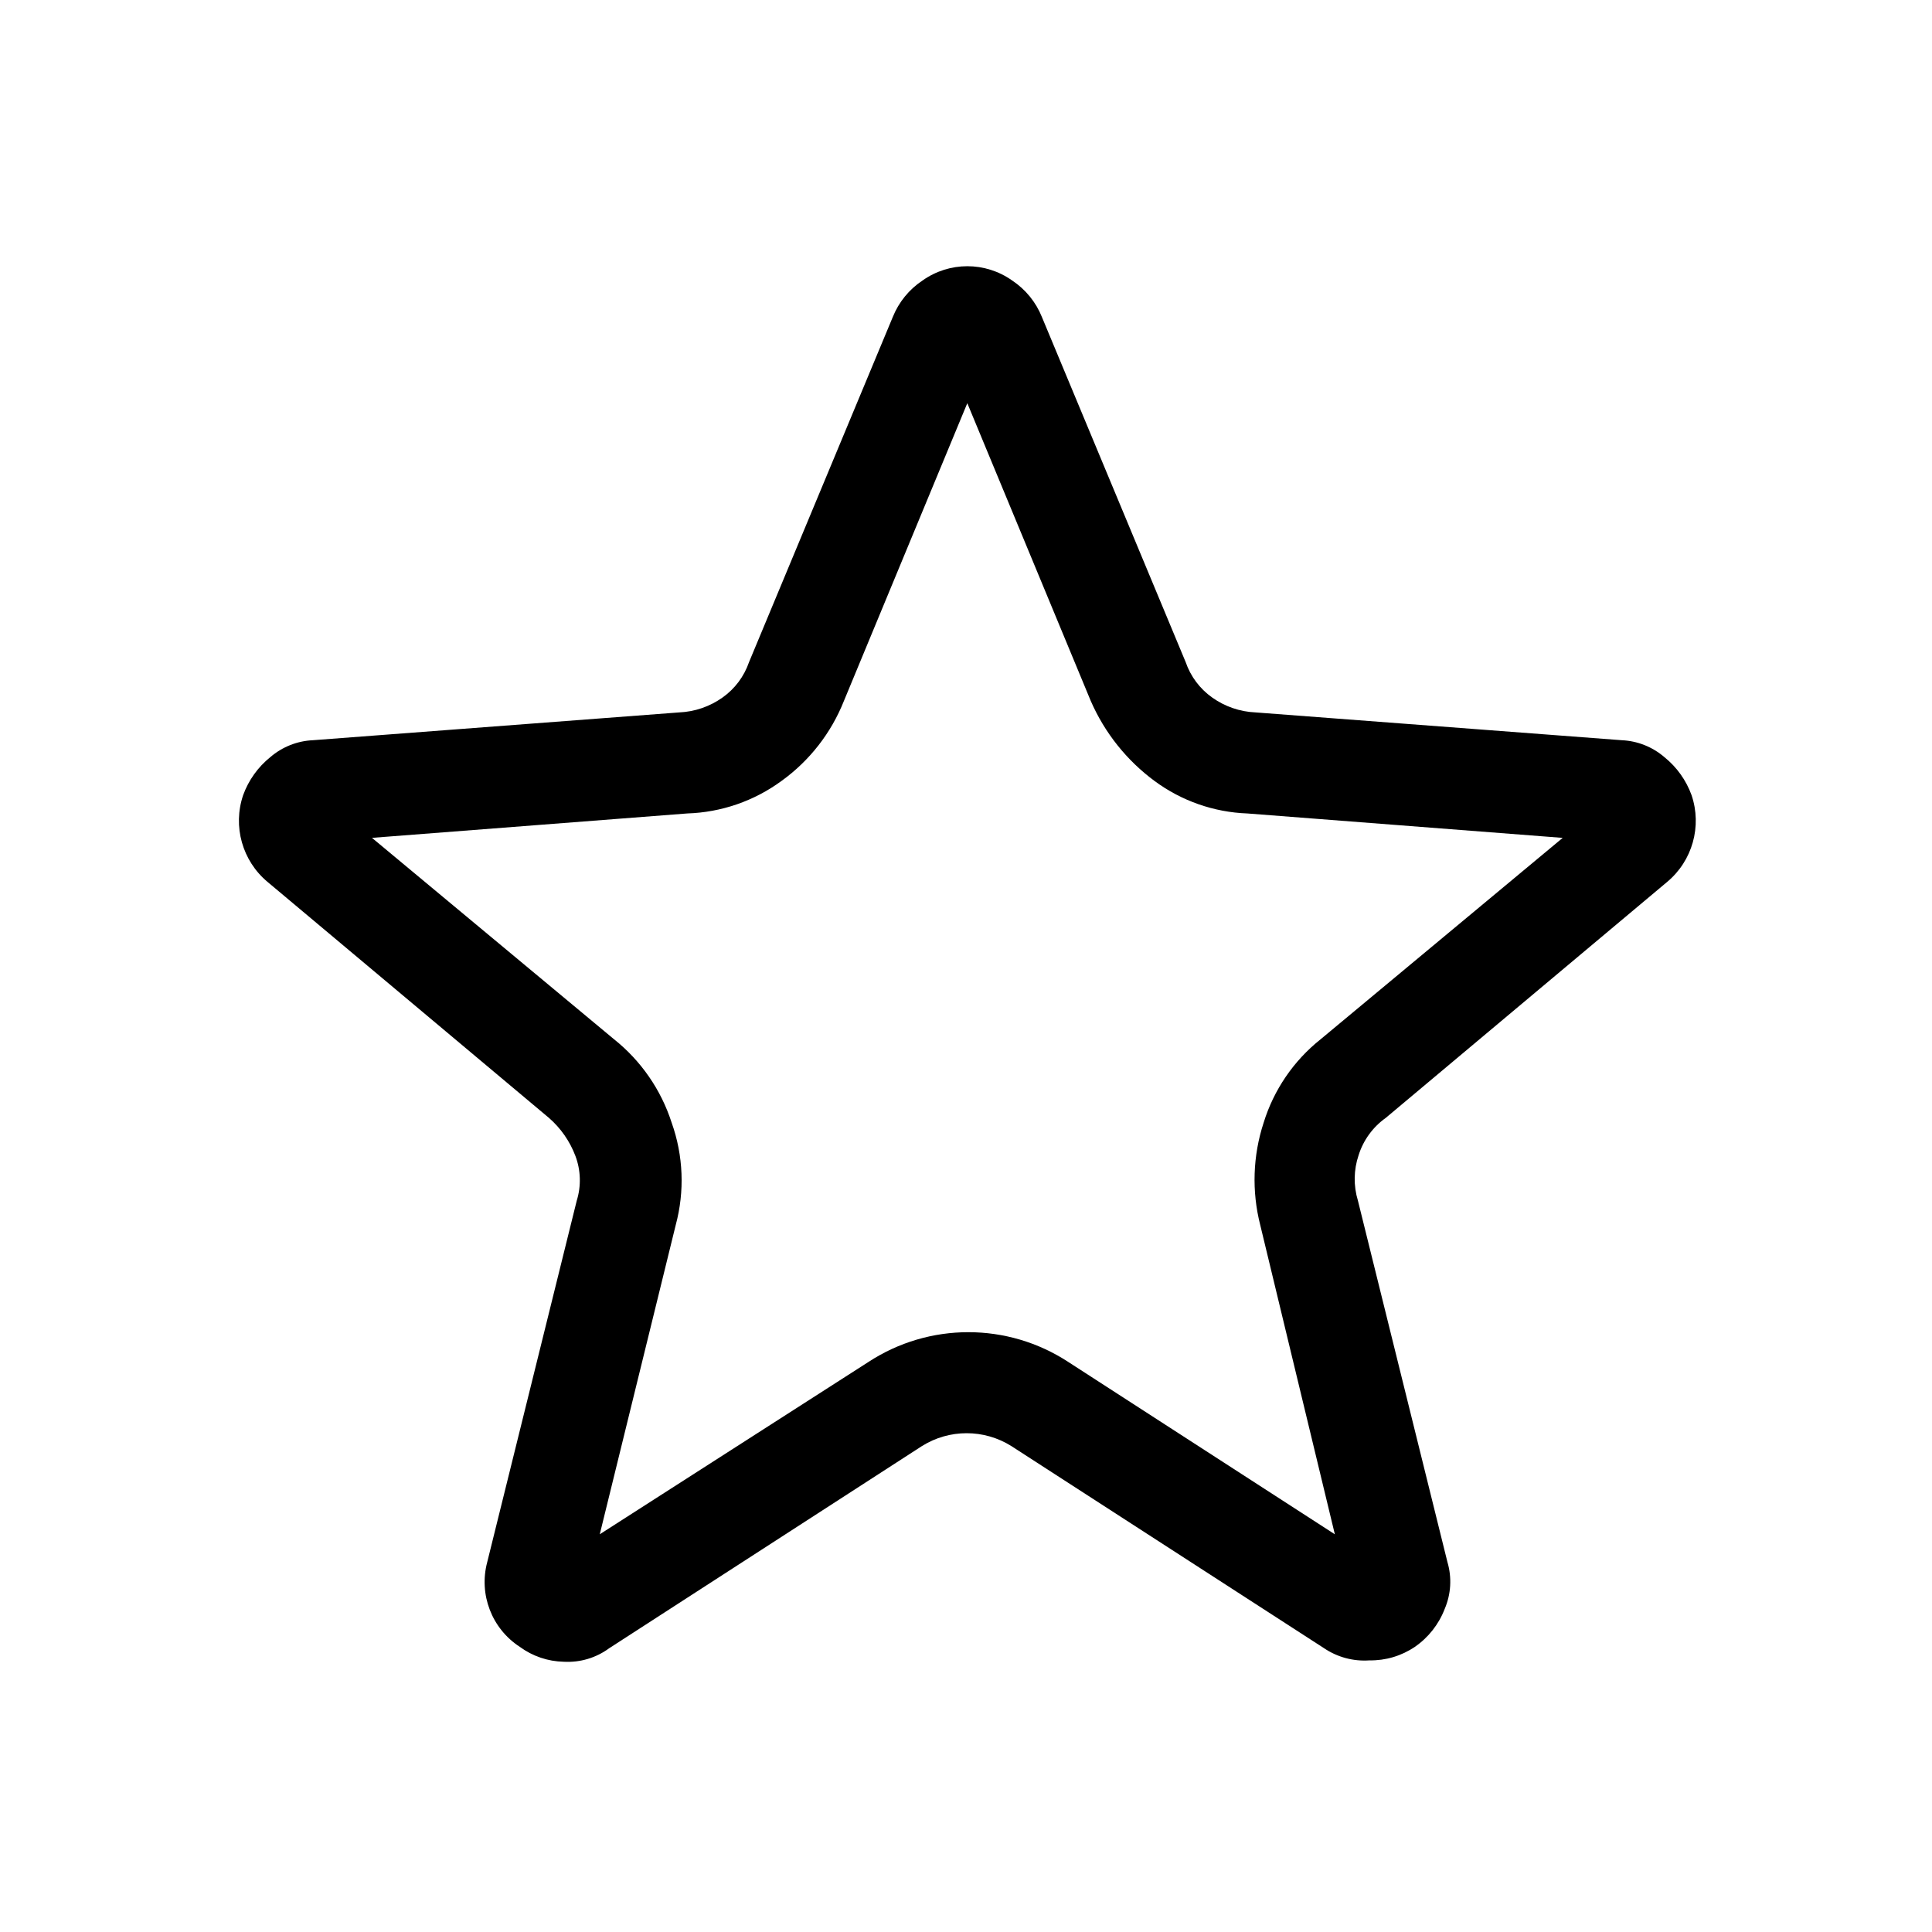
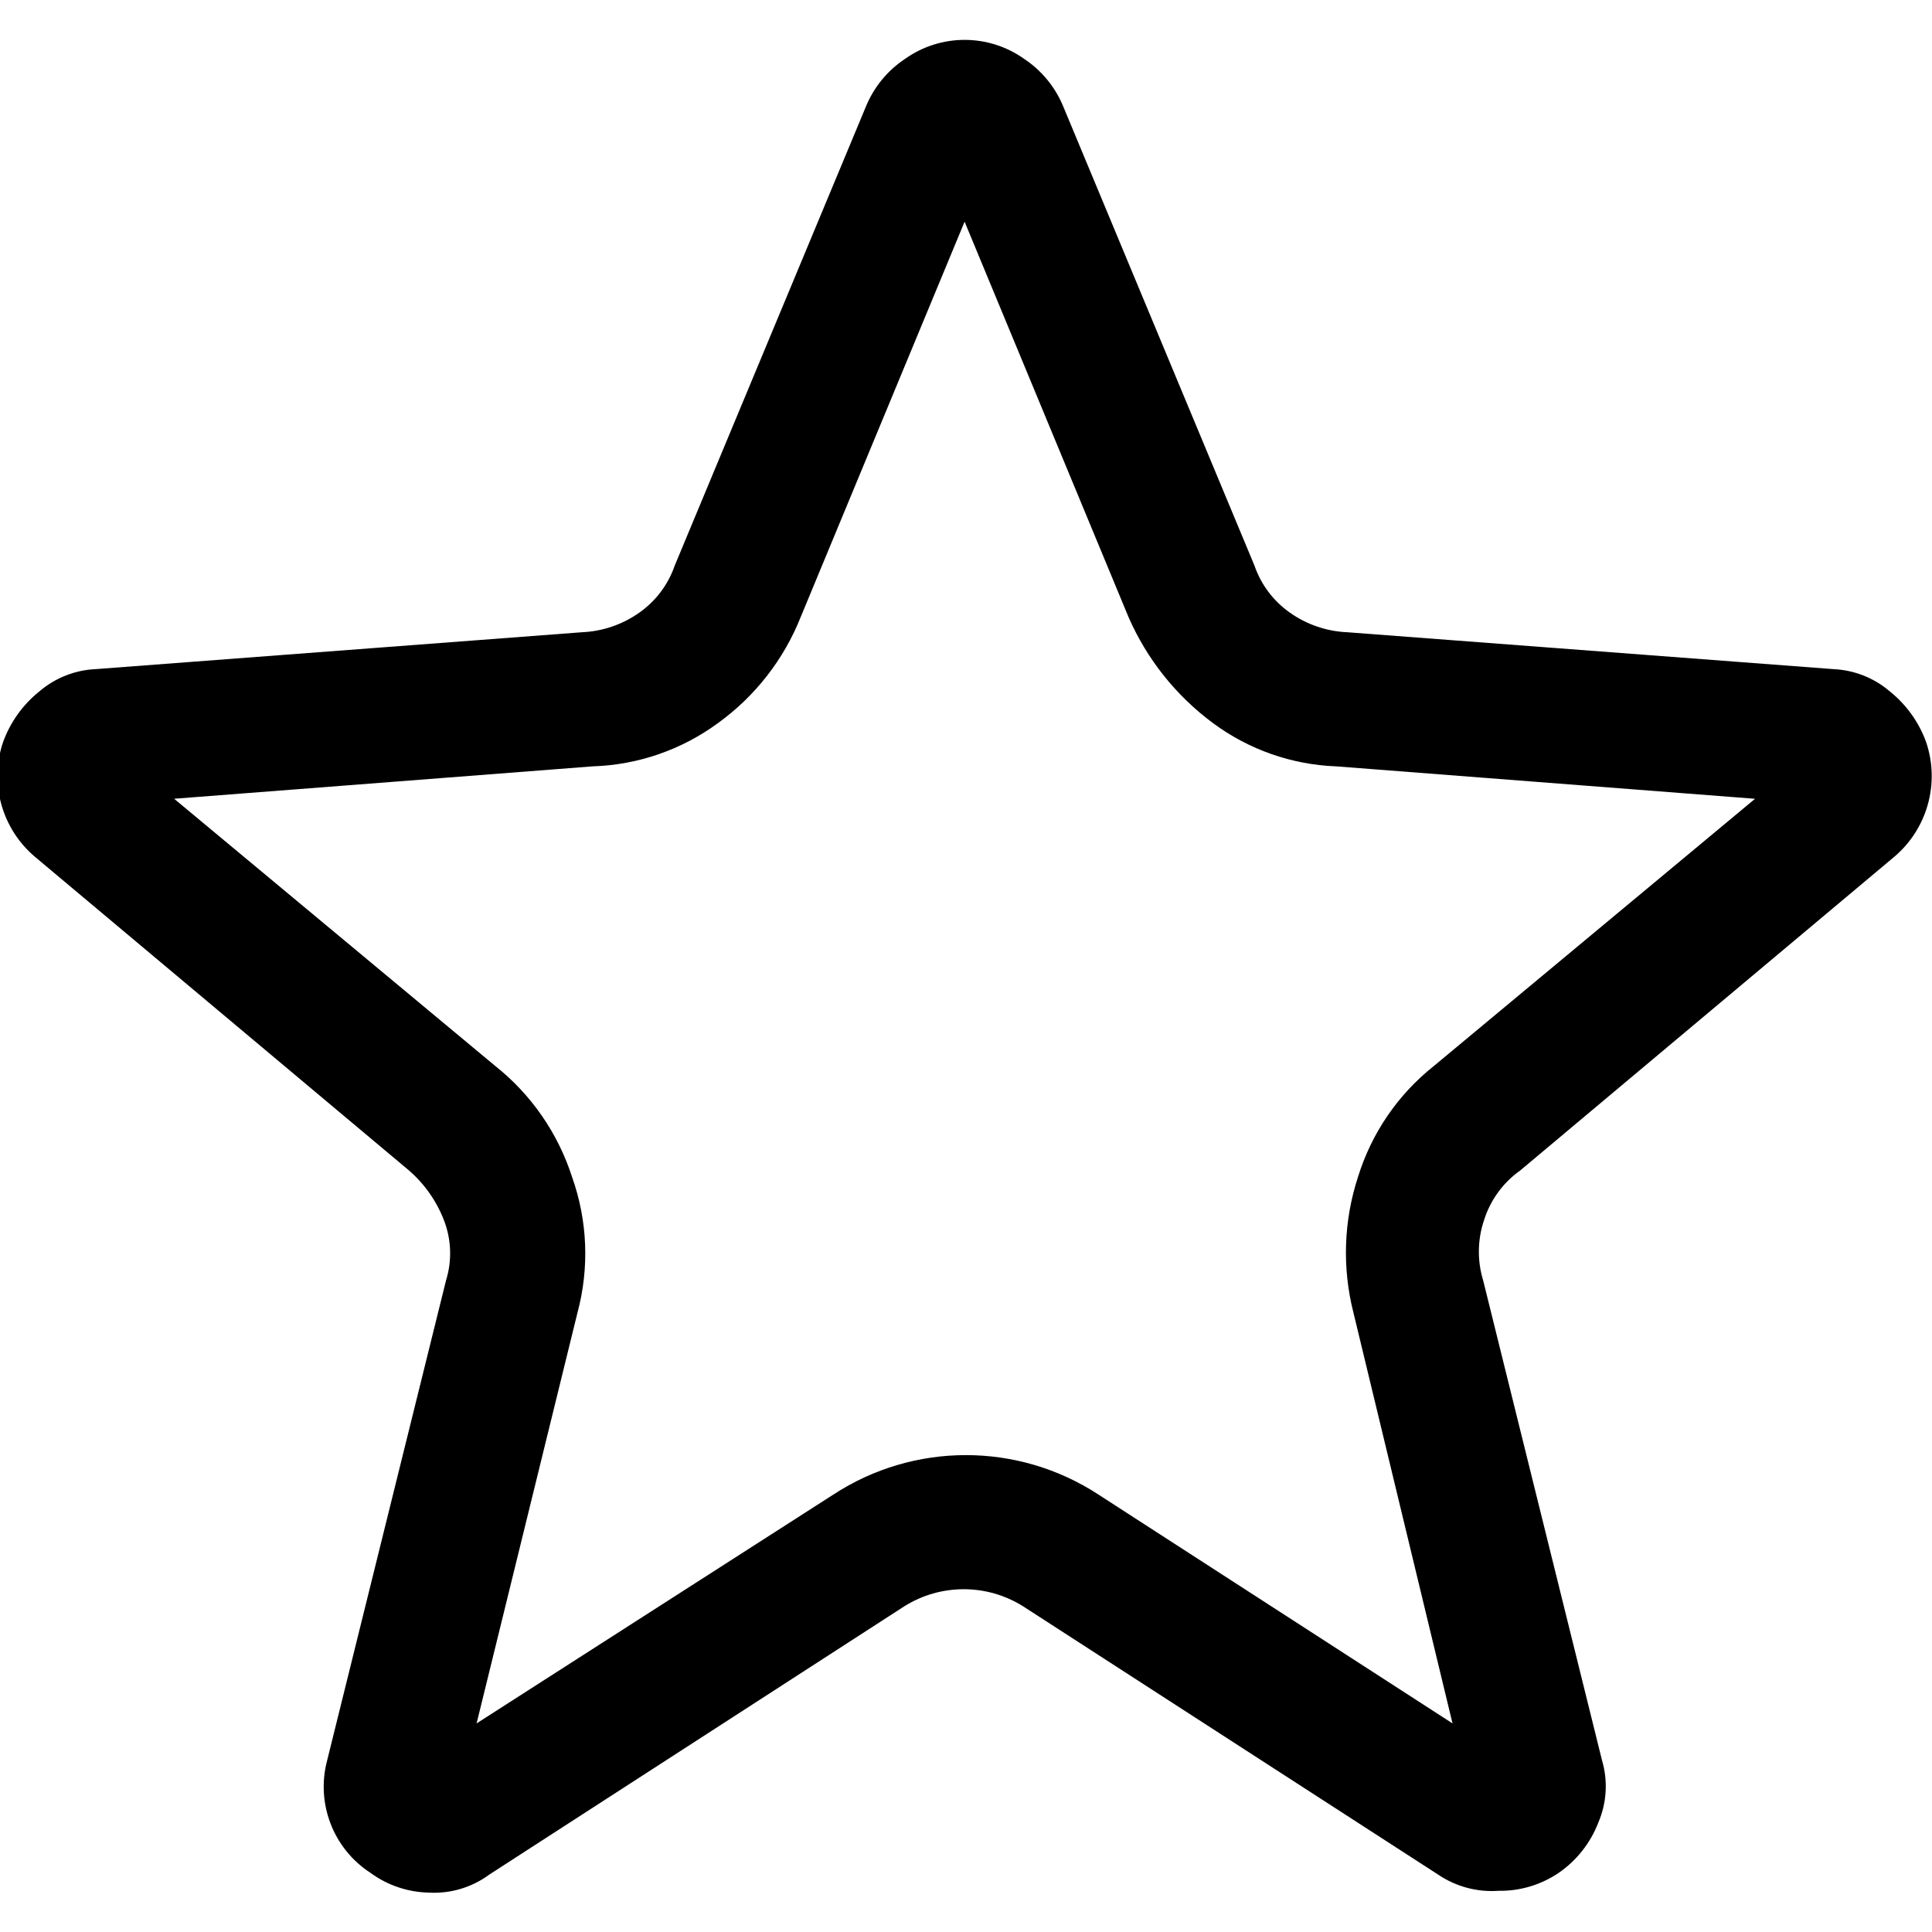
<svg xmlns="http://www.w3.org/2000/svg" width="256" height="256" viewBox="0 0 256 256">
  <defs>
-     <style>.a{clip-path:url(#b);}.b{opacity:0;}</style>
+     <style>.a{clip-path:url(#b);}</style>
    <clipPath id="b">
      <rect width="256" height="256" />
    </clipPath>
  </defs>
  <g id="a" class="a">
-     <path class="b" d="M0,0H216V216H0Z" transform="translate(20 20)" />
-     <path d="M157.107,184.639a10.806,10.806,0,0,0,3.953-5.032,9.163,9.163,0,0,0,.359-6.2l-11.86-47.891a9.835,9.835,0,0,1,.09-6.02,9.607,9.607,0,0,1,3.594-4.942l37.289-31.269a10.561,10.561,0,0,0,3.235-11.5,11.509,11.509,0,0,0-3.594-5.032,9.293,9.293,0,0,0-5.661-2.246l-48.52-3.684a10.7,10.7,0,0,1-5.751-1.977,9.531,9.531,0,0,1-3.5-4.672L107.688,8.439a10.5,10.5,0,0,0-3.953-4.852,10.262,10.262,0,0,0-11.86,0,10.5,10.5,0,0,0-3.953,4.852L68.872,54.174a9.531,9.531,0,0,1-3.5,4.672,10.7,10.7,0,0,1-5.751,1.977L11.1,64.507a9.293,9.293,0,0,0-5.661,2.246,11.509,11.509,0,0,0-3.594,5.032,10.561,10.561,0,0,0,3.235,11.5l37.289,31.269a12.581,12.581,0,0,1,3.5,5.032,9.13,9.13,0,0,1,.18,5.93l-11.86,47.891A10.247,10.247,0,0,0,38.5,184.639a10.222,10.222,0,0,0,5.84,1.977,9.264,9.264,0,0,0,6.02-1.8l41.422-26.776a11.153,11.153,0,0,1,11.86,0l41.422,26.776a9.539,9.539,0,0,0,6.02,1.617A10.4,10.4,0,0,0,157.107,184.639ZM60.7,74.211A22.286,22.286,0,0,0,73.185,69.9a23.981,23.981,0,0,0,8.266-10.6L97.8,19.85,114.158,59.3A26.224,26.224,0,0,0,122.6,69.9a22.041,22.041,0,0,0,12.31,4.313l41.781,3.235-32.077,26.686a22.674,22.674,0,0,0-7.548,11.052,24.29,24.29,0,0,0-.449,13.568l9.884,40.973L111.193,146.9a24.191,24.191,0,0,0-26.506,0L49.1,169.723l10.063-40.973a22.781,22.781,0,0,0-.539-13.568,23.245,23.245,0,0,0-7.637-11.052L18.915,77.445Z" transform="translate(30.373 33.575)" />
+     <path d="M208.174,244.581a14.347,14.347,0,0,0,5.249-6.68,12.165,12.165,0,0,0,.477-8.231l-15.747-63.583a13.058,13.058,0,0,1,.119-7.993,12.755,12.755,0,0,1,4.772-6.561l49.507-41.514a14.022,14.022,0,0,0,4.295-15.27,15.28,15.28,0,0,0-4.772-6.68,12.338,12.338,0,0,0-7.516-2.982L180.14,80.2a14.212,14.212,0,0,1-7.635-2.624,12.654,12.654,0,0,1-4.652-6.2l-25.29-60.72a13.937,13.937,0,0,0-5.249-6.442,13.625,13.625,0,0,0-15.747,0,13.937,13.937,0,0,0-5.249,6.442l-25.29,60.72a12.654,12.654,0,0,1-4.652,6.2A14.212,14.212,0,0,1,78.741,80.2L14.323,85.086a12.338,12.338,0,0,0-7.515,2.982,15.28,15.28,0,0,0-4.772,6.68,14.022,14.022,0,0,0,4.295,15.27l49.507,41.514a16.7,16.7,0,0,1,4.652,6.68,12.121,12.121,0,0,1,.239,7.873L44.981,229.67a13.6,13.6,0,0,0,5.726,14.912,13.572,13.572,0,0,0,7.754,2.624,12.3,12.3,0,0,0,7.993-2.386l54.994-35.549a14.808,14.808,0,0,1,15.747,0l54.994,35.549a12.664,12.664,0,0,0,7.993,2.147A13.8,13.8,0,0,0,208.174,244.581ZM80.173,97.97a29.588,29.588,0,0,0,16.582-5.726,31.838,31.838,0,0,0,10.975-14.077L129.441,25.8l21.711,52.37a34.816,34.816,0,0,0,11.214,14.077,29.262,29.262,0,0,0,16.343,5.726l55.471,4.295-42.588,35.43a30.1,30.1,0,0,0-10.021,14.673,32.248,32.248,0,0,0-.6,18.013l13.122,54.4-46.882-30.3a32.117,32.117,0,0,0-35.192,0l-47.24,30.3,13.361-54.4a30.245,30.245,0,0,0-.716-18.013,30.861,30.861,0,0,0-10.14-14.673L24.7,102.264Z" transform="translate(-1.627 3.575)" />
  </g>
</svg>
